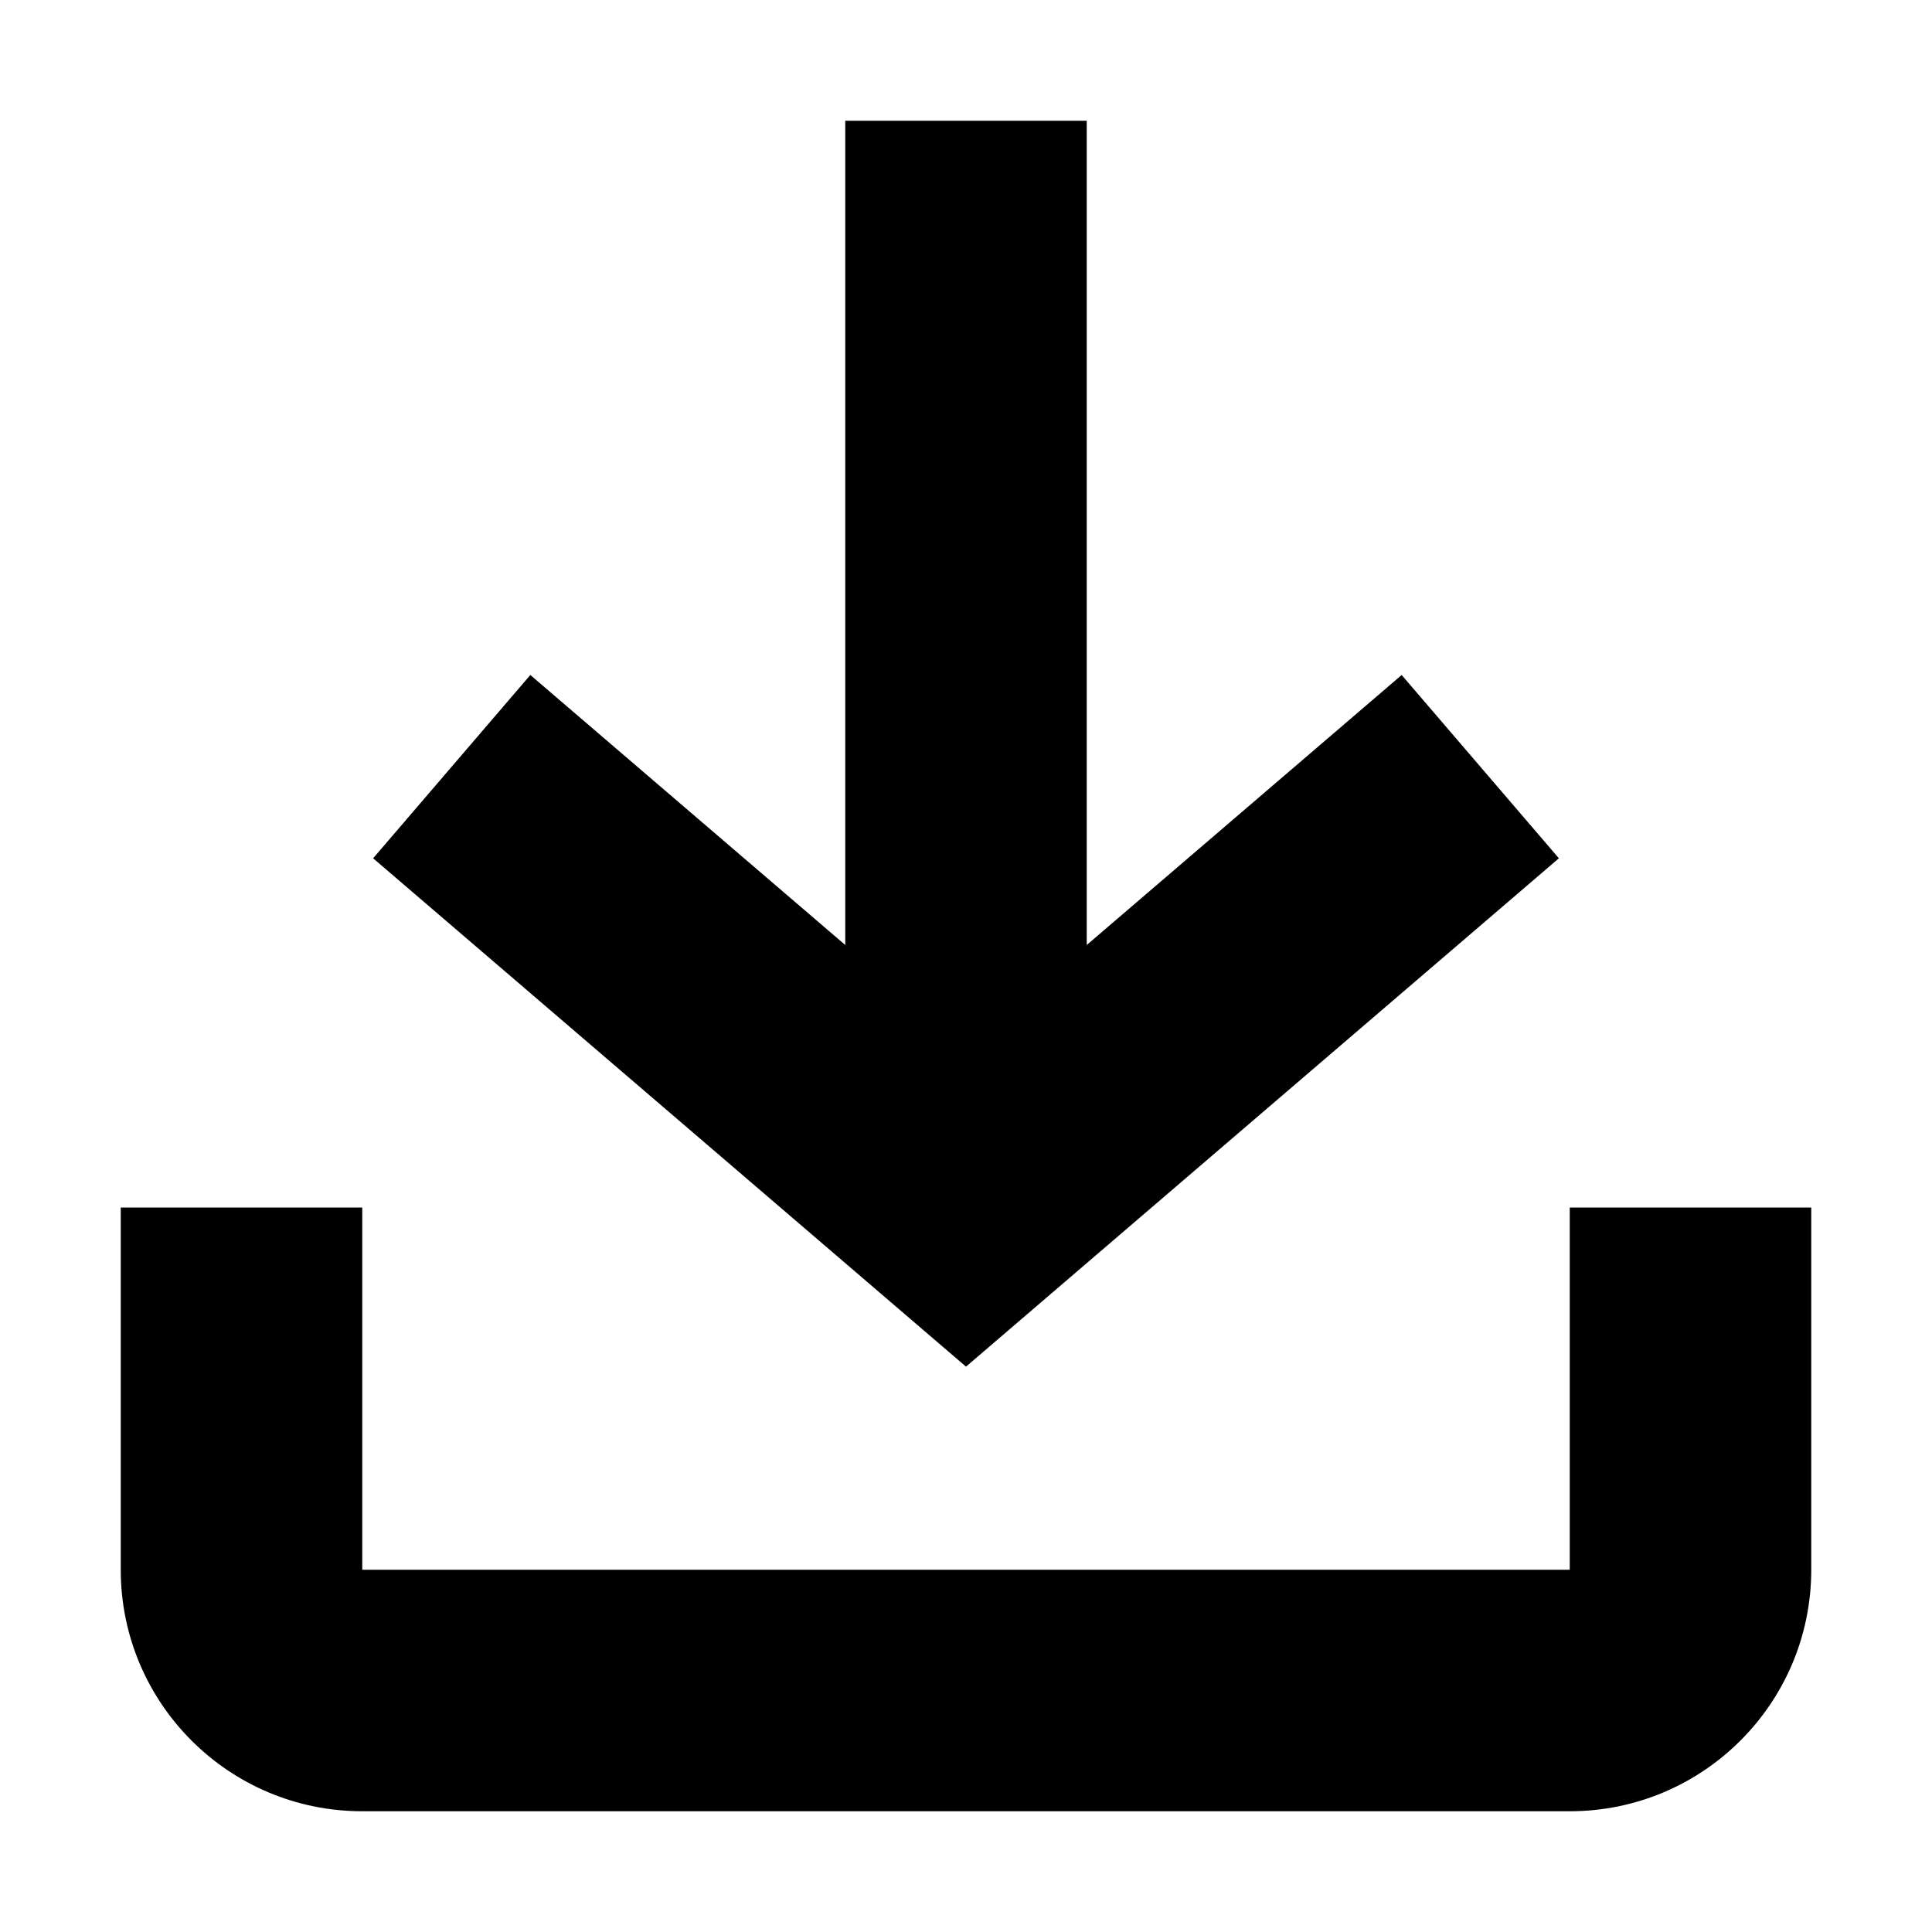
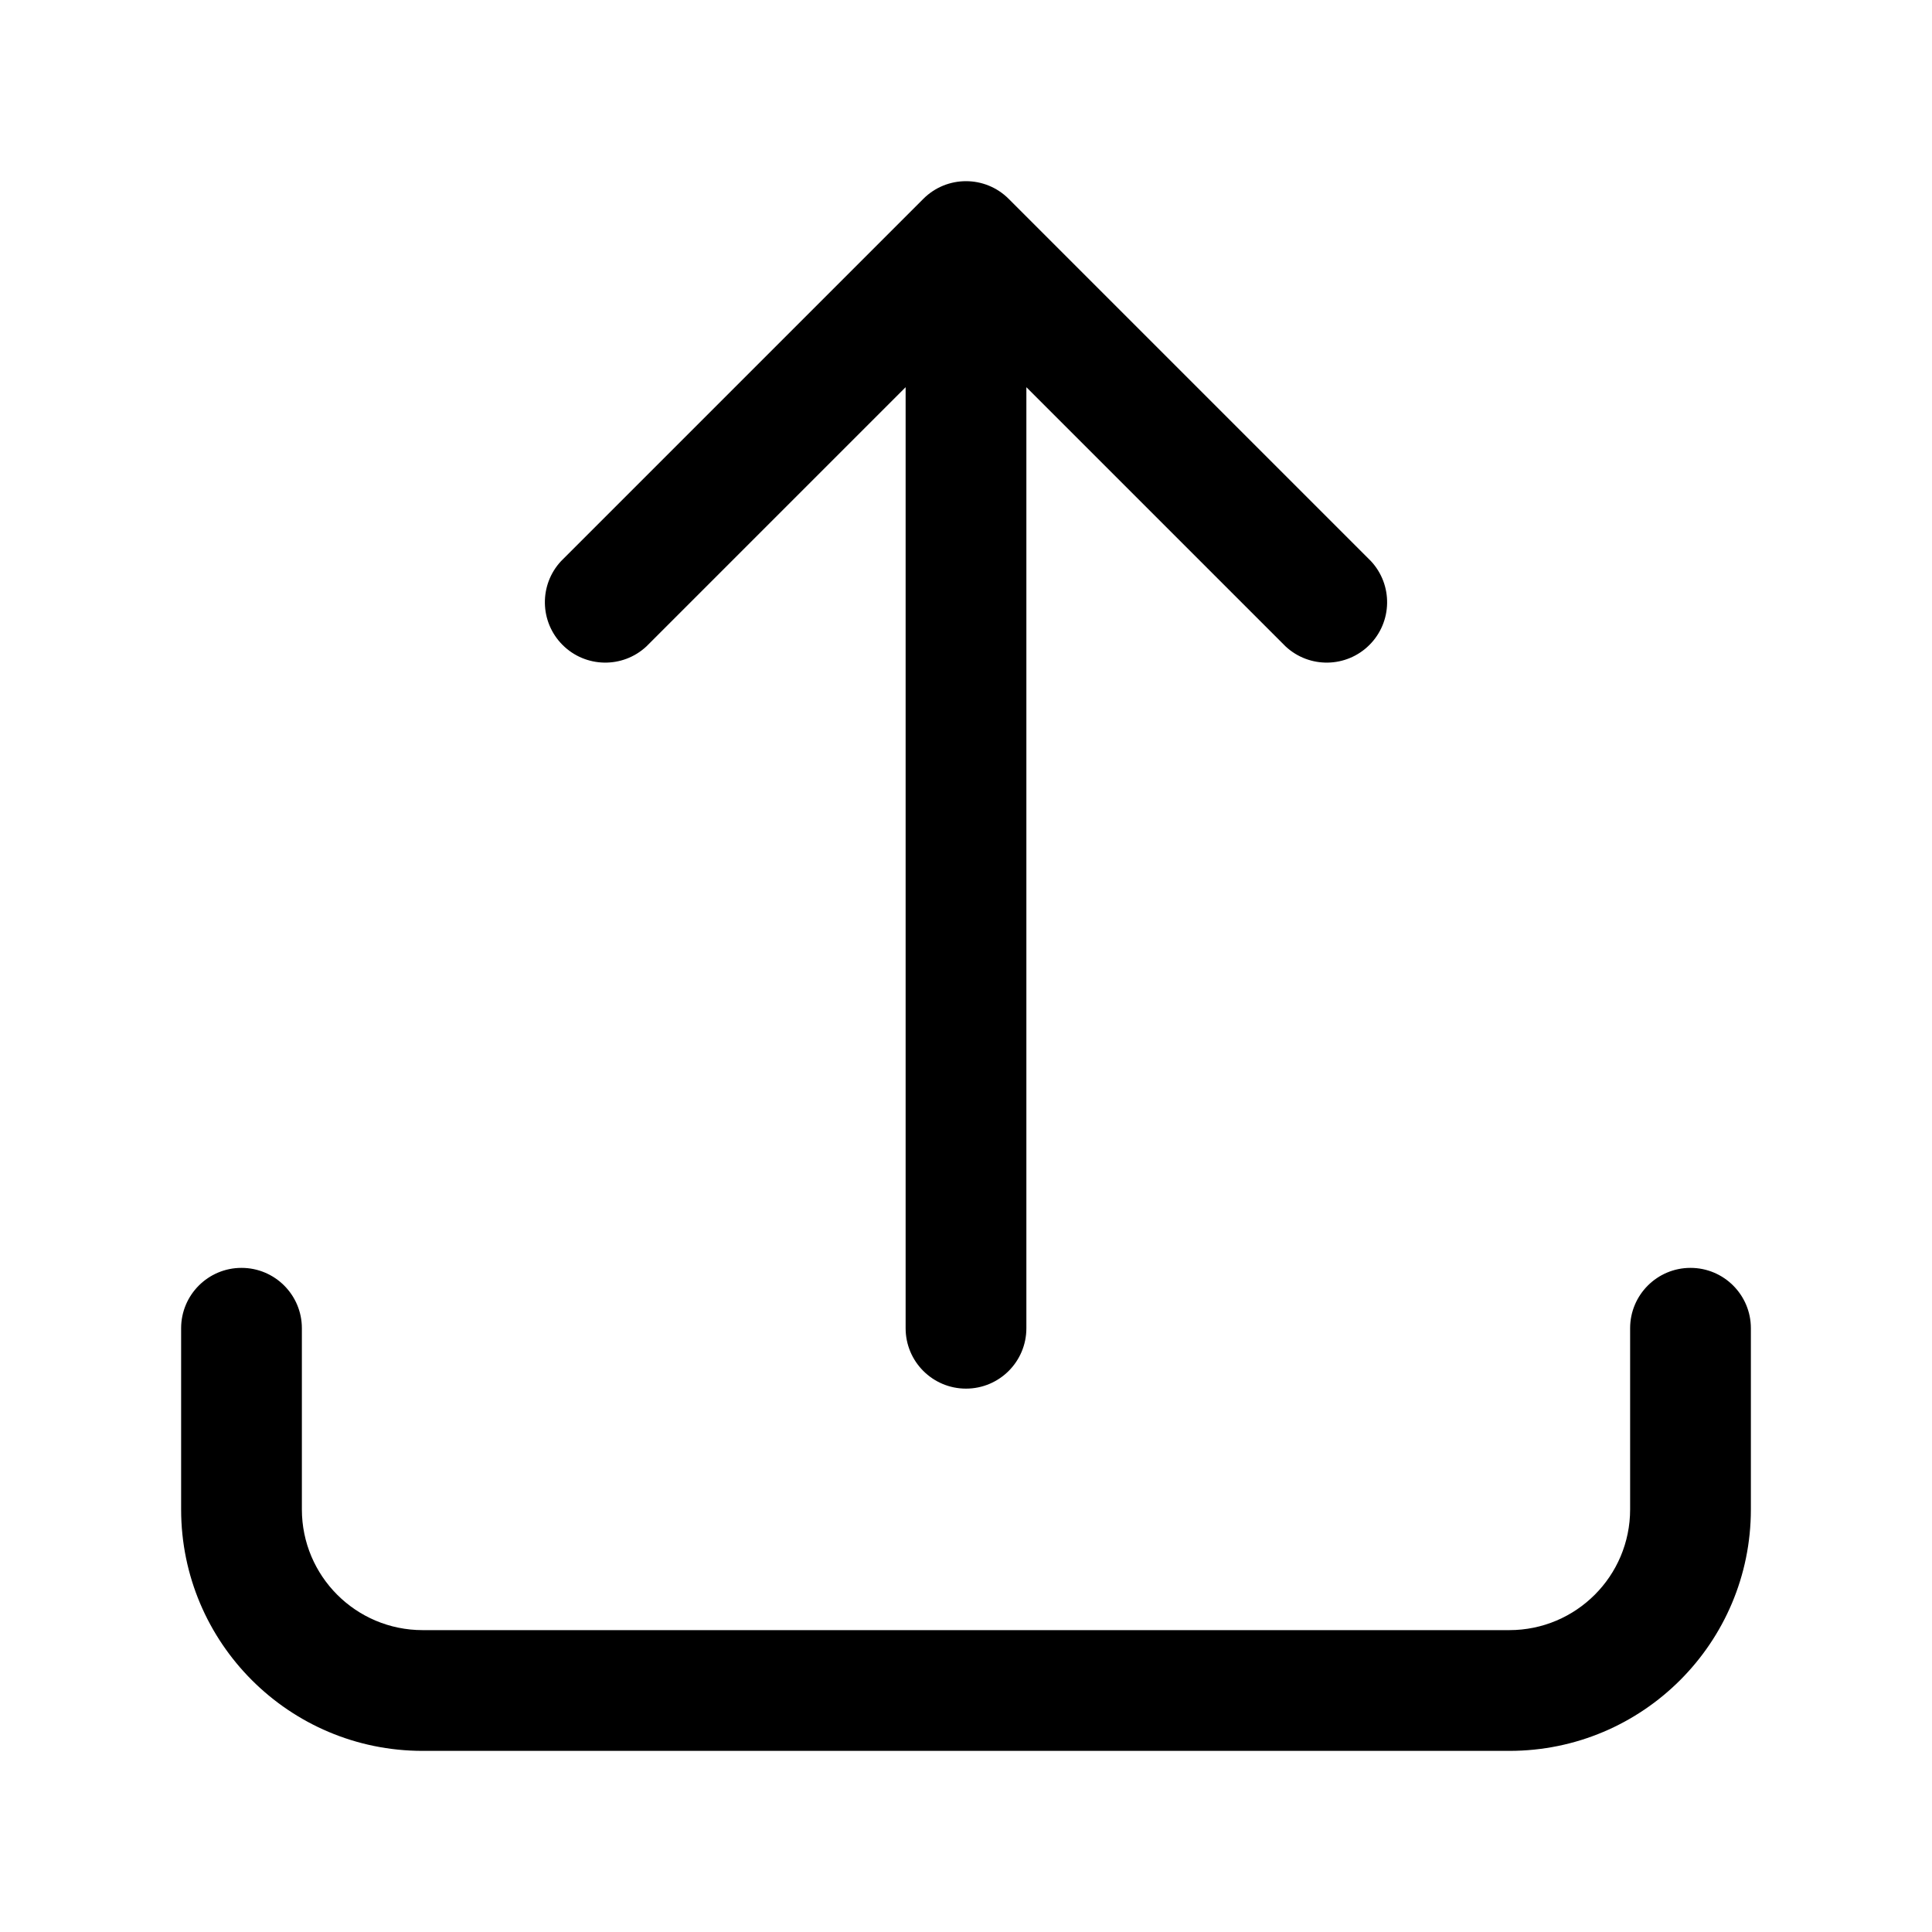
- <svg xmlns="http://www.w3.org/2000/svg" id="⤋" viewBox="0 0 16 16">
-   <path d="M9 7.826V1H7v6.826L4.392 5.59L3.09 7.108L8 11.318l4.91-4.21l-1.302-1.518z" />
-   <path d="M3 13v-3H1v3a2 2 0 0 0 2 2h10a2 2 0 0 0 2-2v-3h-2v3z" />
+ <svg xmlns="http://www.w3.org/2000/svg" id="⤋" viewBox="0 0 24 24">
+   <path fill-rule="evenodd" d="M11.47 2.47a.75.75 0 0 1 1.06 0l4.5 4.5a.75.75 0 0 1-1.06 1.06l-3.22-3.22V16.5a.75.75 0 0 1-1.5 0V4.81L8.03 8.03a.75.75 0 0 1-1.06-1.06l4.5-4.5ZM3 15.75a.75.75 0 0 1 .75.75v2.25a1.5 1.5 0 0 0 1.5 1.5h13.5a1.5 1.5 0 0 0 1.5-1.5V16.5a.75.75 0 0 1 1.5 0v2.25a3 3 0 0 1-3 3H5.25a3 3 0 0 1-3-3V16.5a.75.75 0 0 1 .75-.75Z" clip-rule="evenodd" />
</svg>
